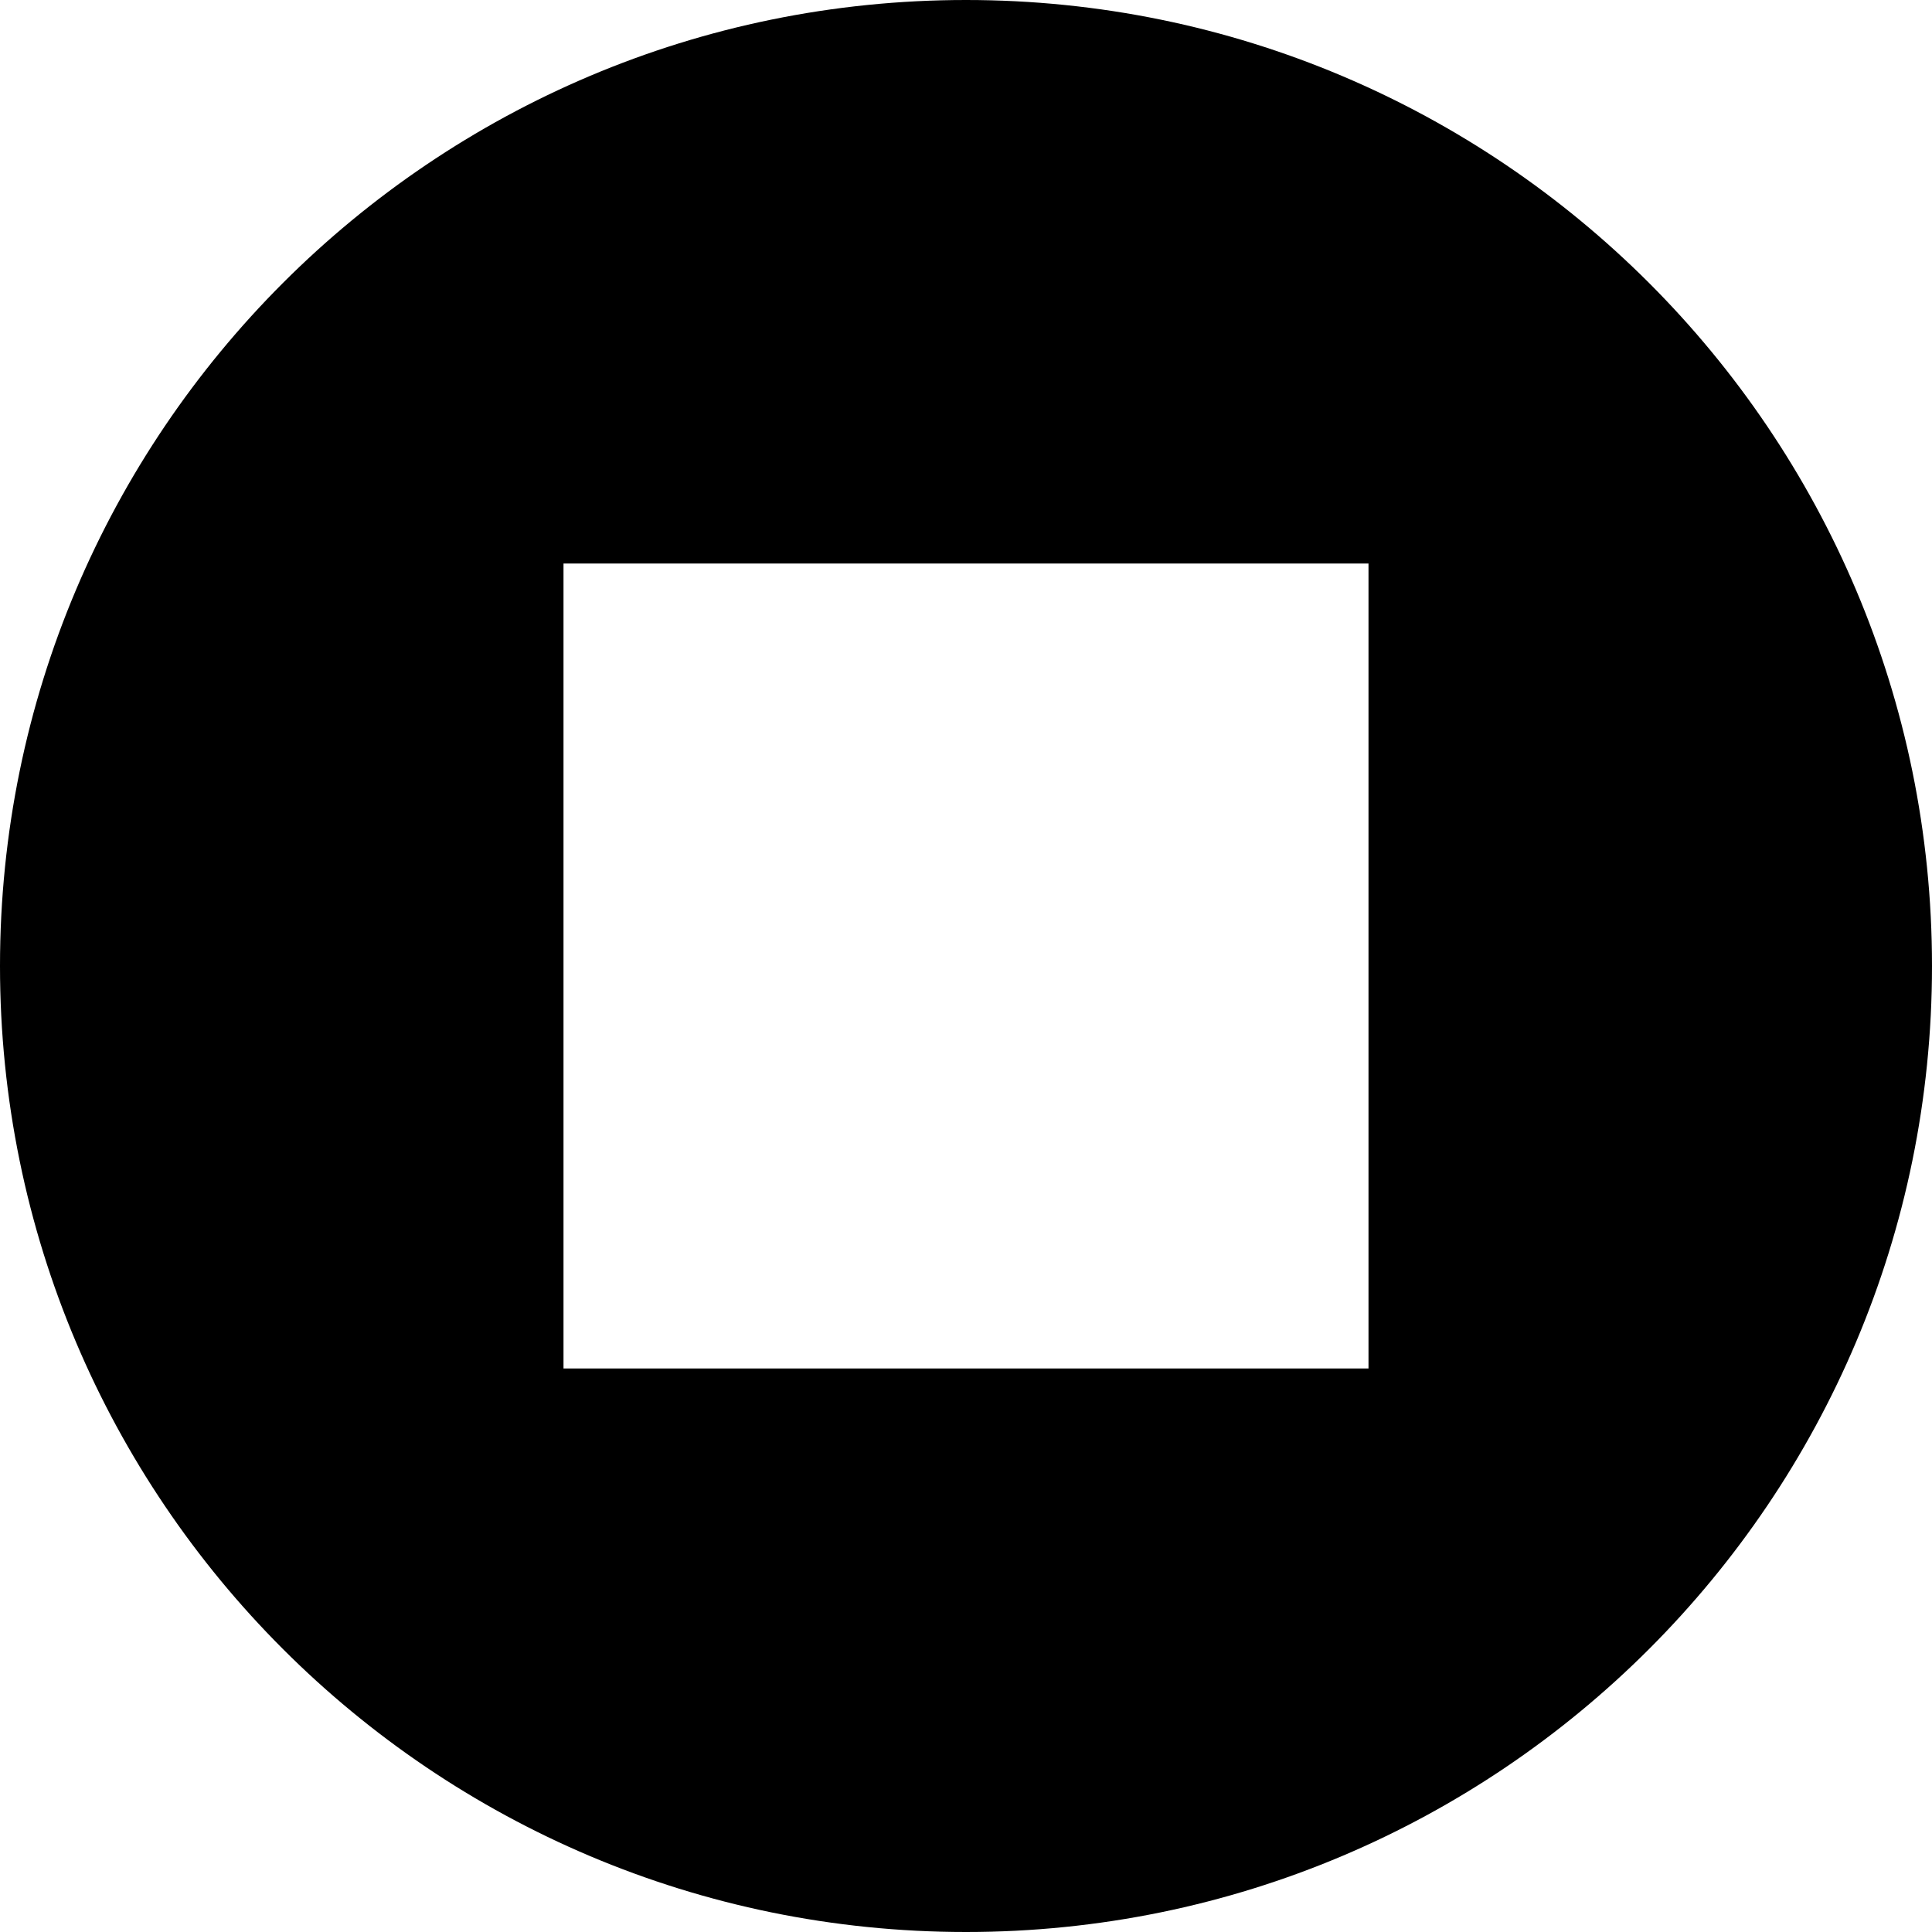
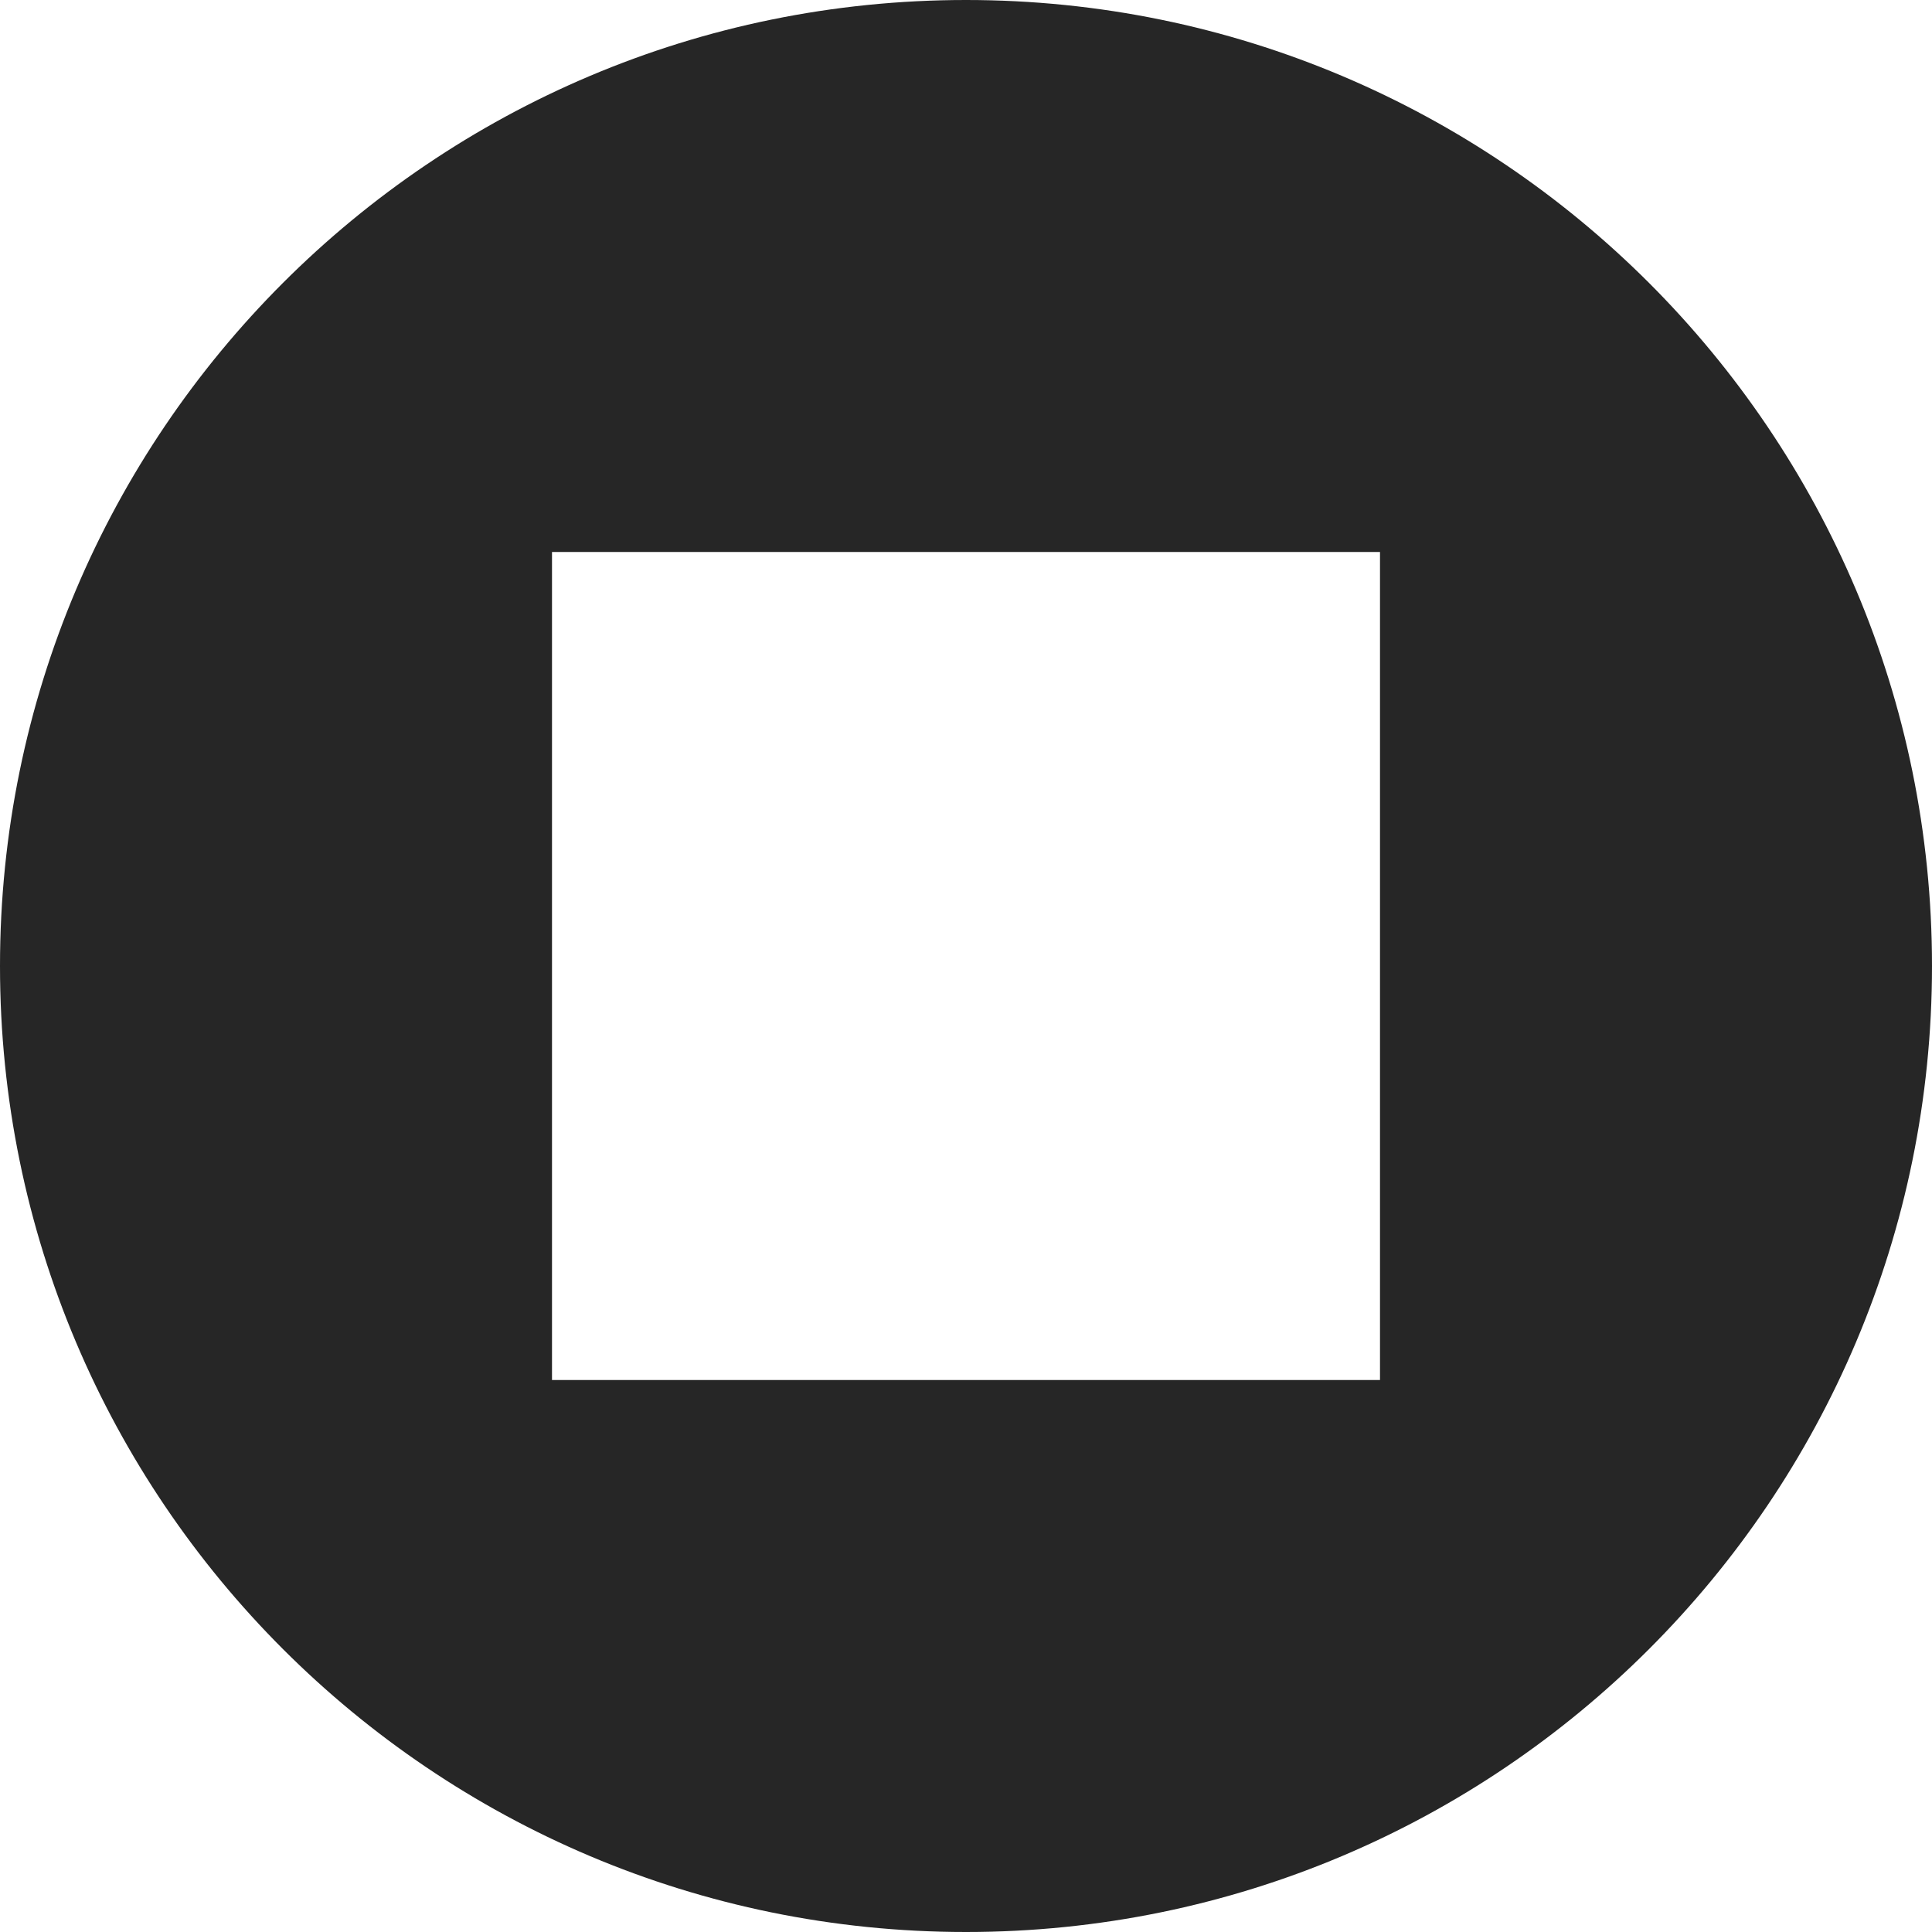
- <svg xmlns="http://www.w3.org/2000/svg" width="16" height="16" viewBox="0 0 24 24">
-   <path d="M12 0c-6.627 0-12 5.373-12 12s5.373 12 12 12 12-5.373 12-12-5.373-12-12-12zm5 17h-10v-10h10v10z" />
+ <svg xmlns="http://www.w3.org/2000/svg" width="14" height="14" viewBox="0 0 14 14" fill="none">
+   <path opacity="0.85" fill-rule="evenodd" clip-rule="evenodd" d="M7 14C10.866 14 14 10.866 14 7C14 3.134 10.866 0 7 0C3.134 0 0 3.134 0 7C0 10.866 3.134 14 7 14ZM4 10H10V4H4V10Z" fill="black" />
</svg>
